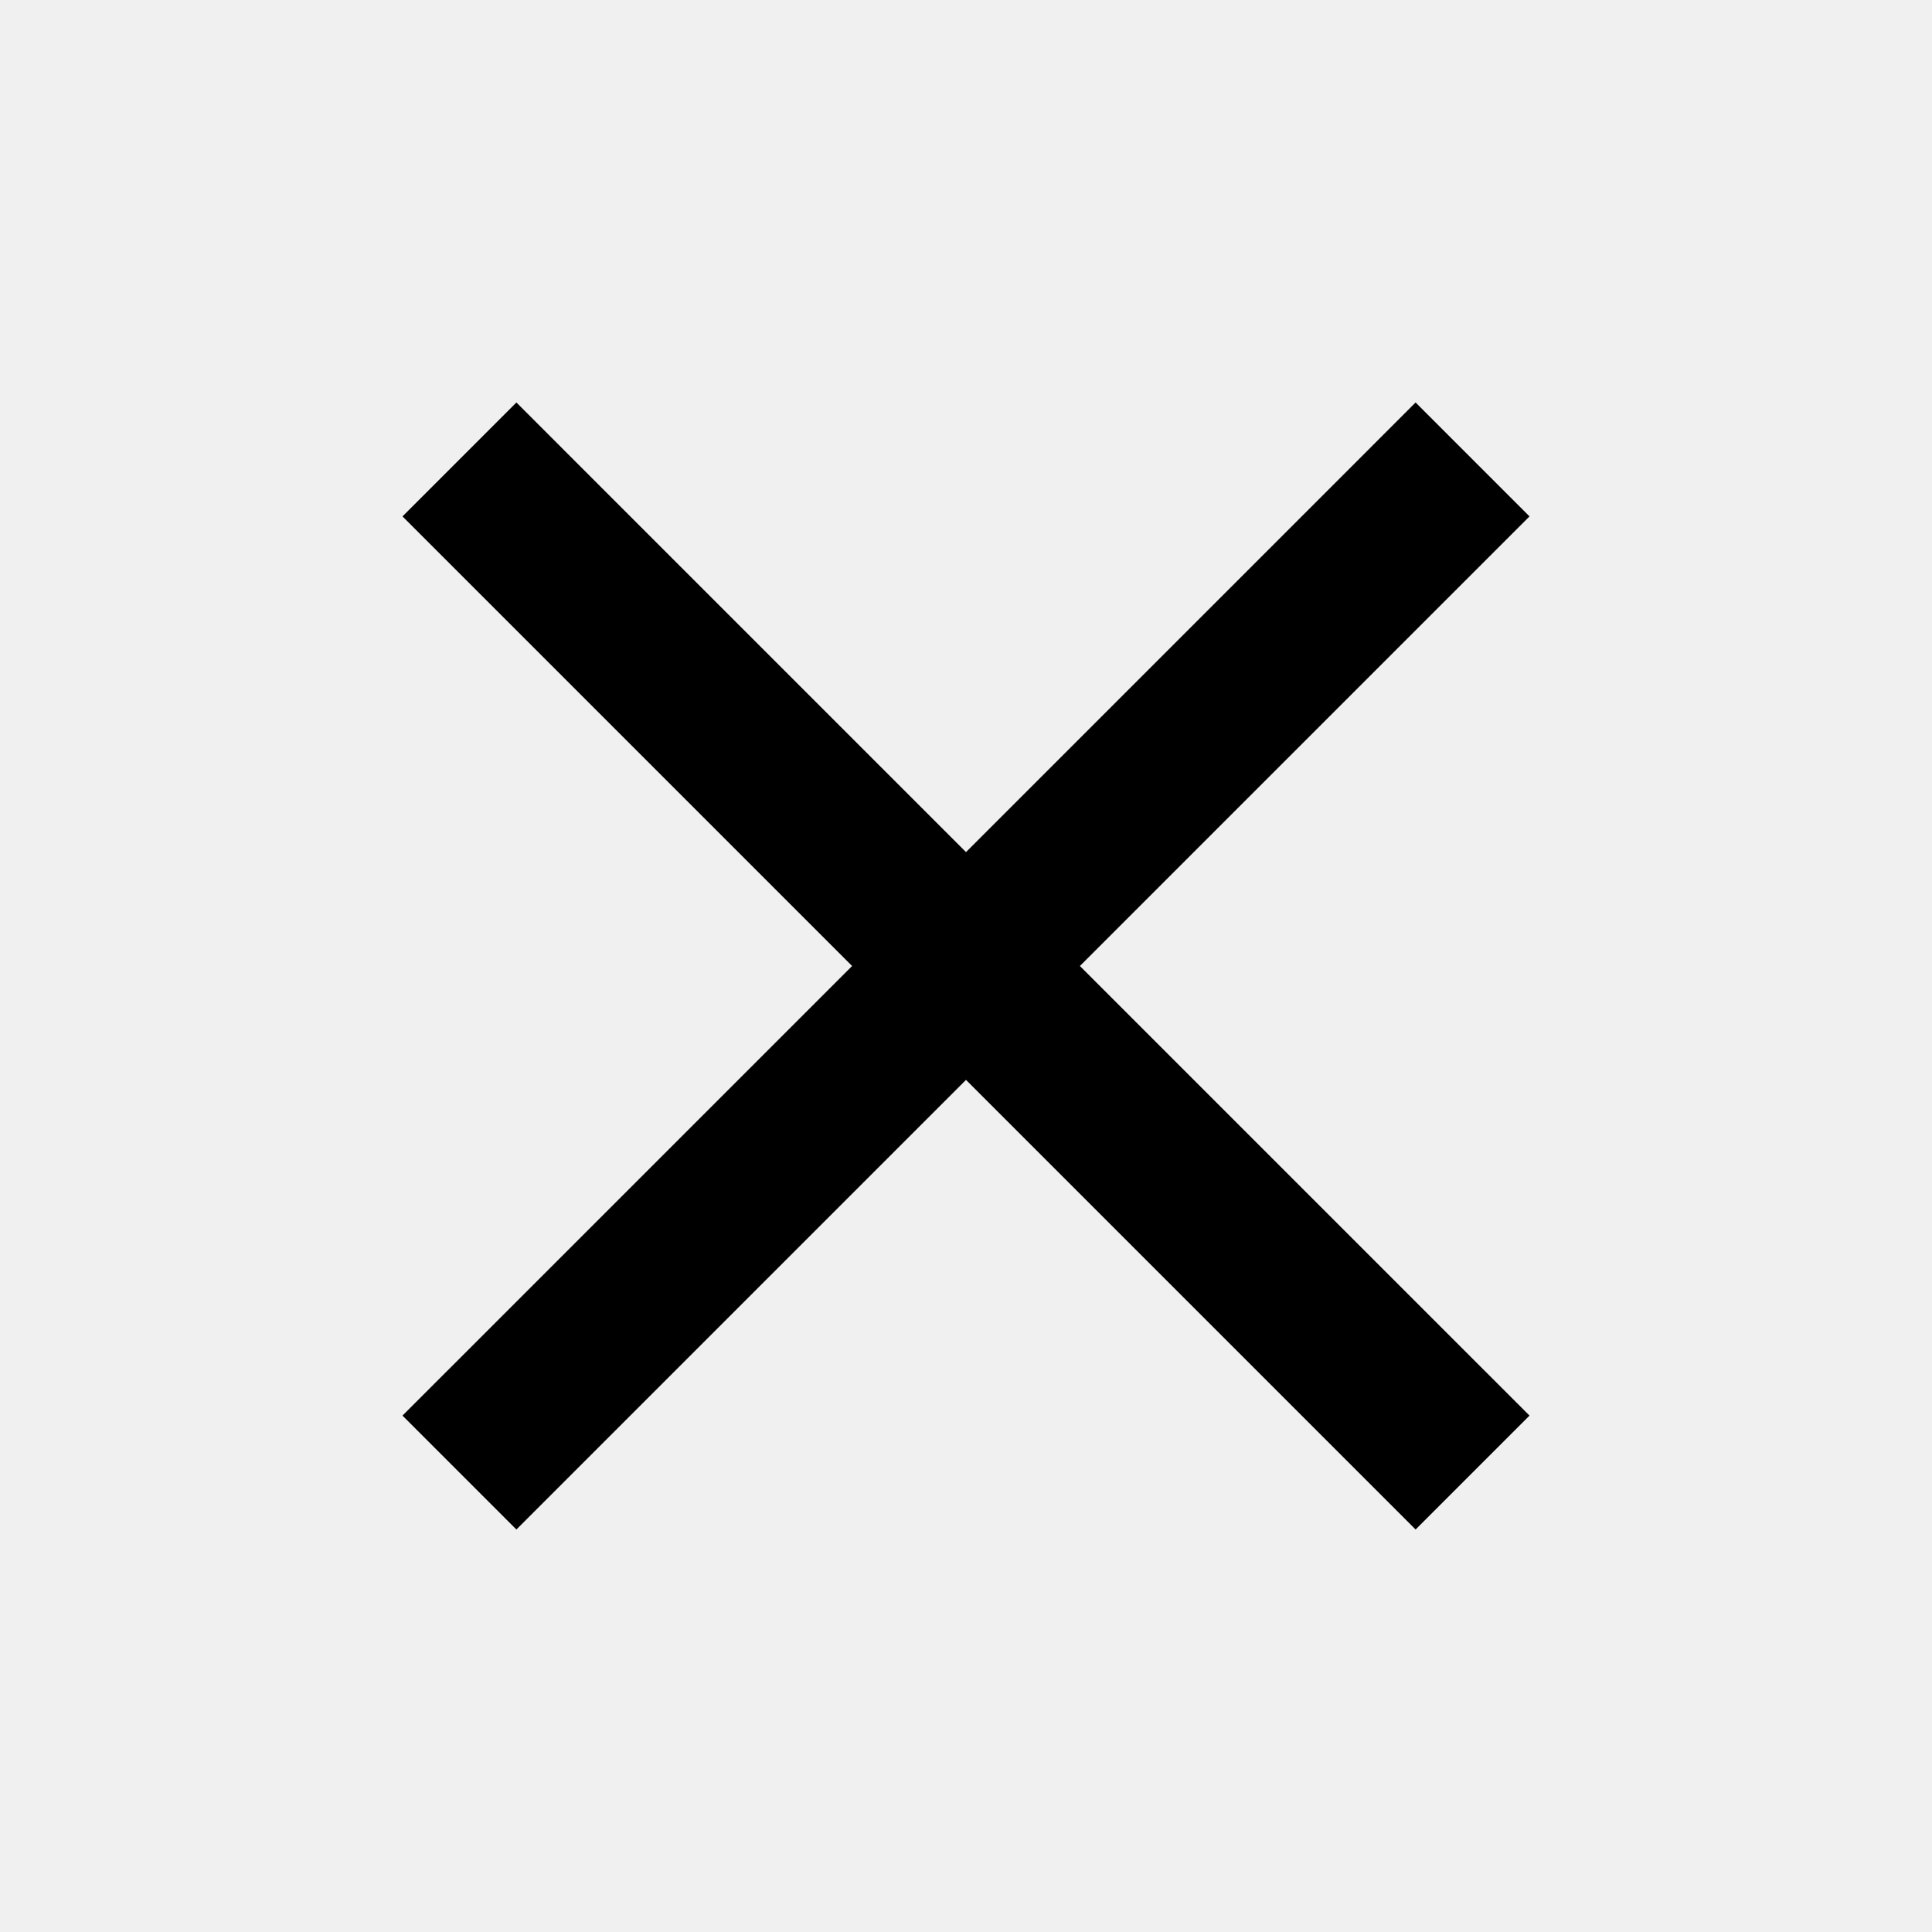
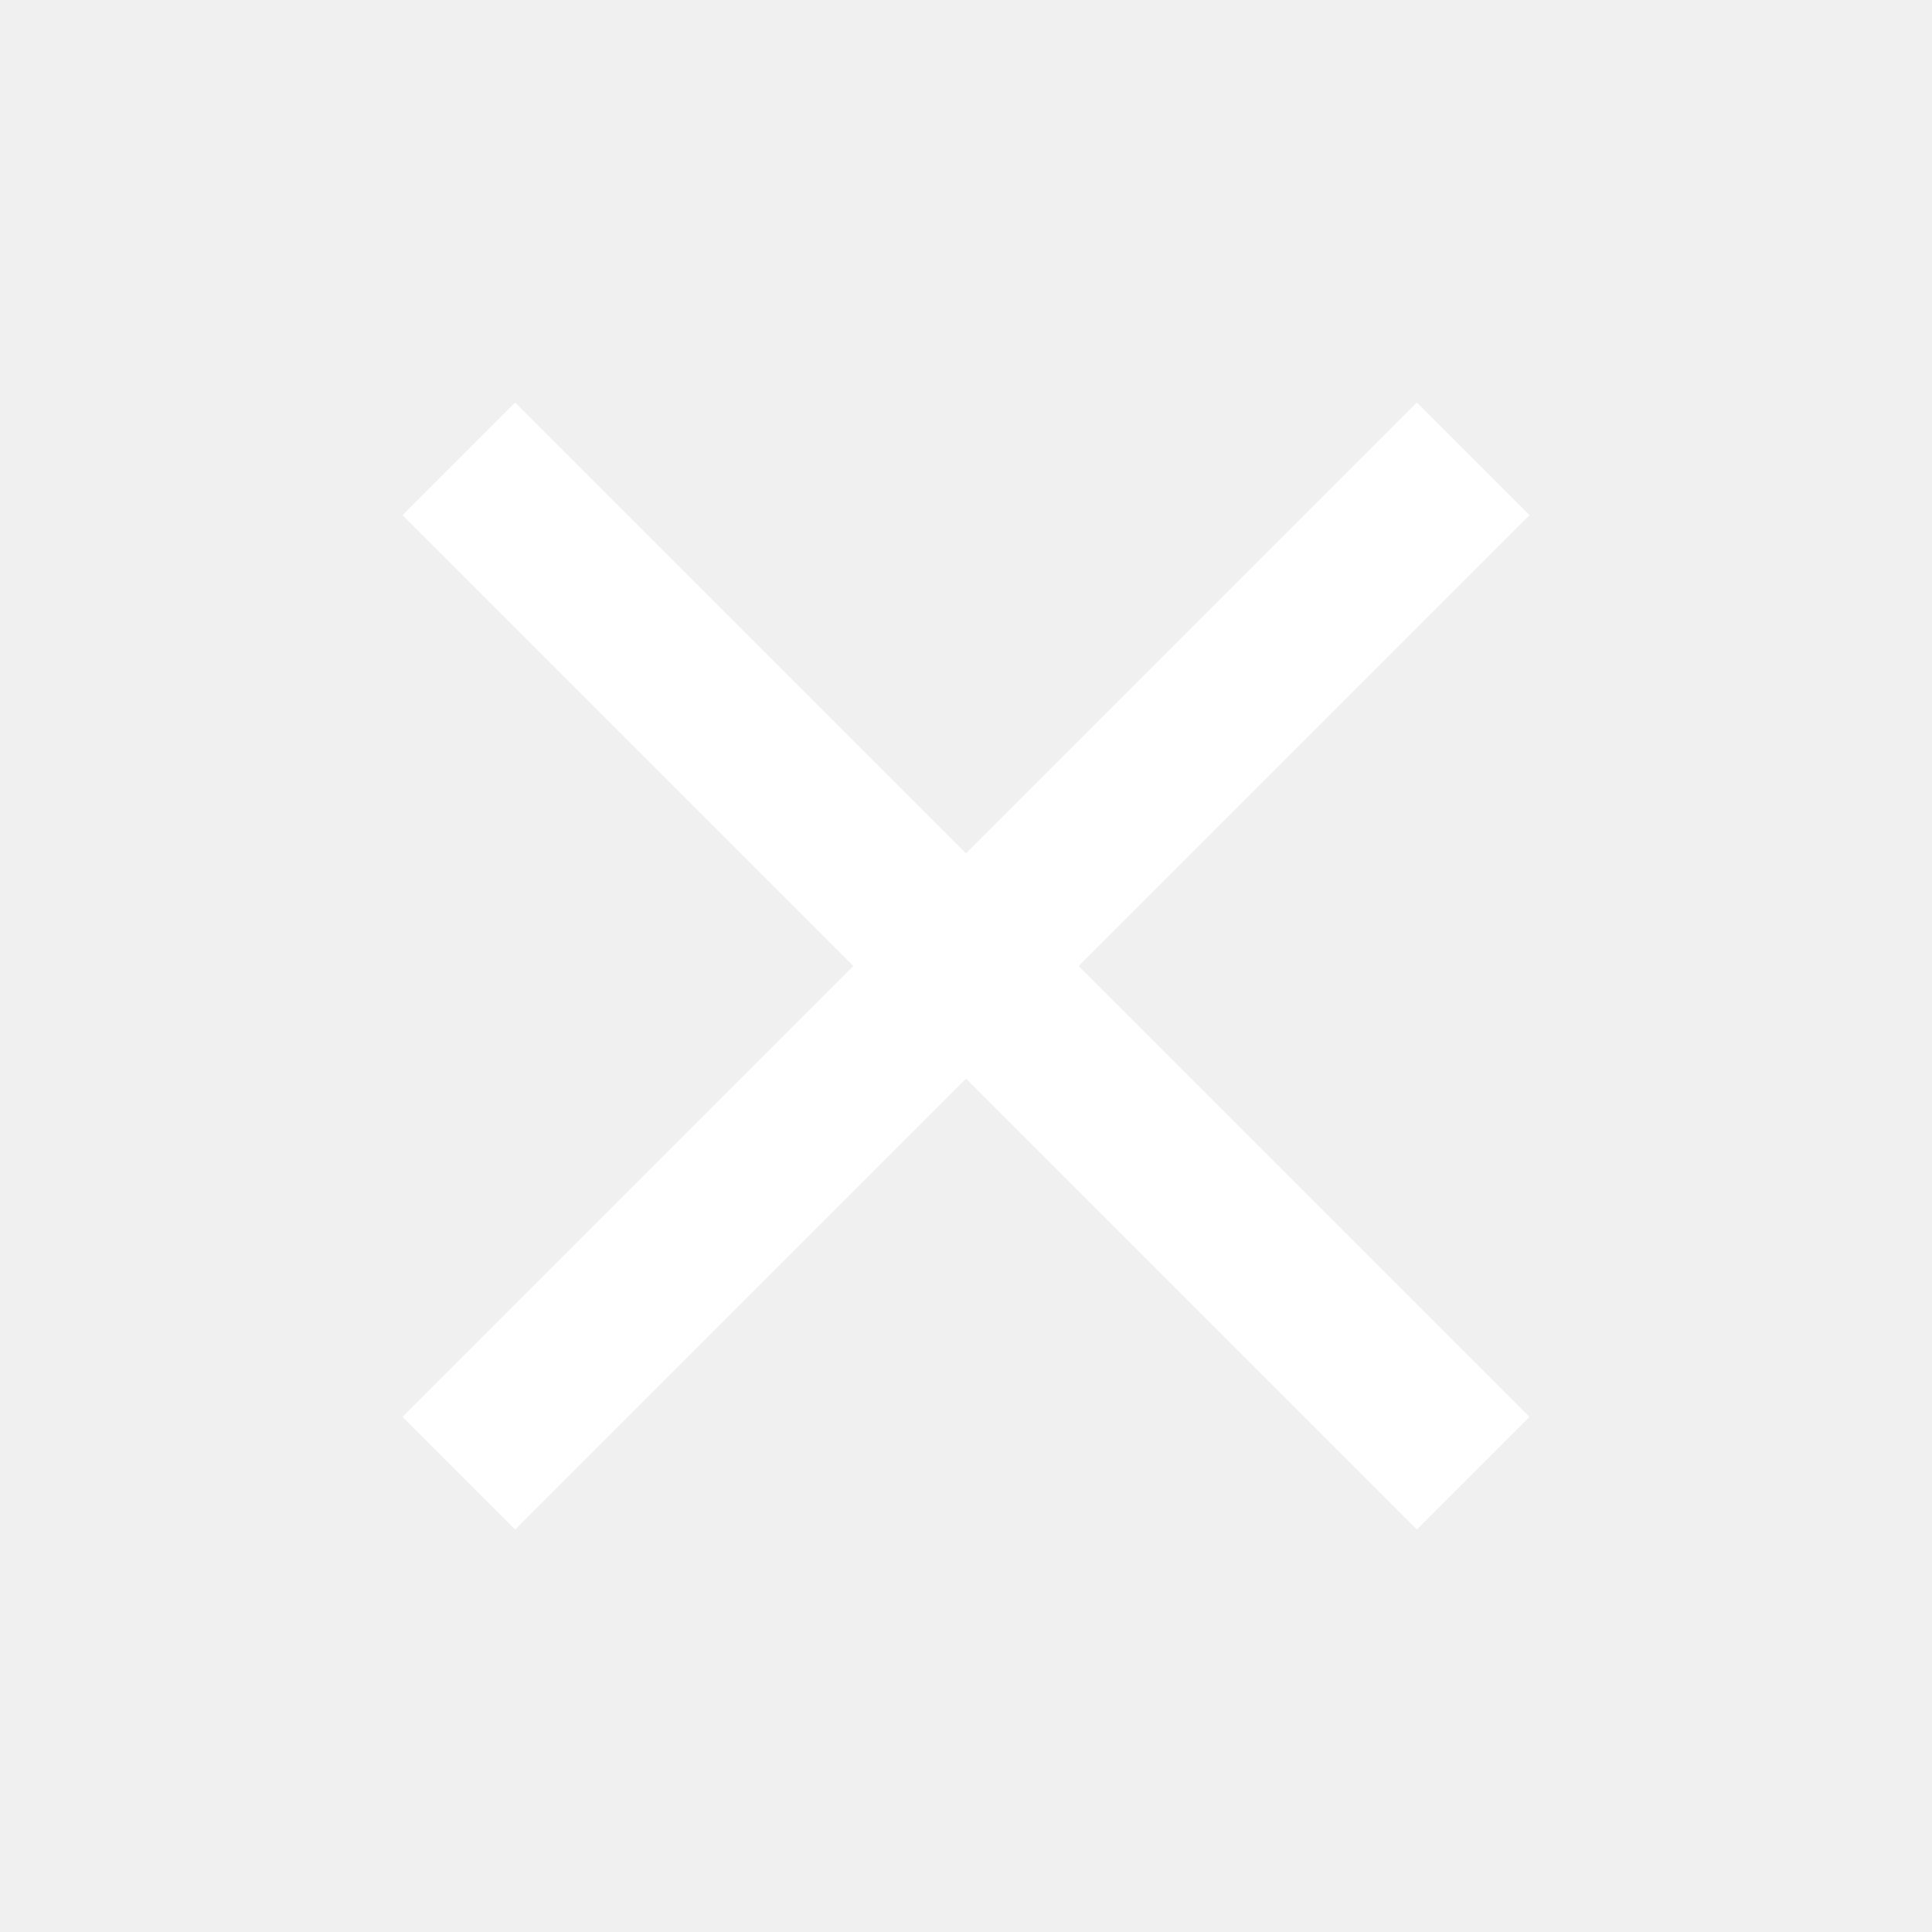
- <svg xmlns="http://www.w3.org/2000/svg" width="48" height="48" viewBox="0 0 48 48">
-   <path d="M38 12.83L35.17 10 24 21.17 12.83 10 10 12.83 21.17 24 10 35.17 12.83 38 24 26.83 35.17 38 38 35.17 26.83 24z" />
+ <svg xmlns="http://www.w3.org/2000/svg" enable-background="new 0 0 48 48" viewBox="0 0 48 48">
+   <path d="m38 12.8-2.8-2.8-11.2 11.2-11.2-11.2-2.8 2.8 11.2 11.2-11.2 11.2 2.8 2.8 11.2-11.2 11.2 11.2 2.8-2.8-11.2-11.2z" fill="#fff" />
</svg>
